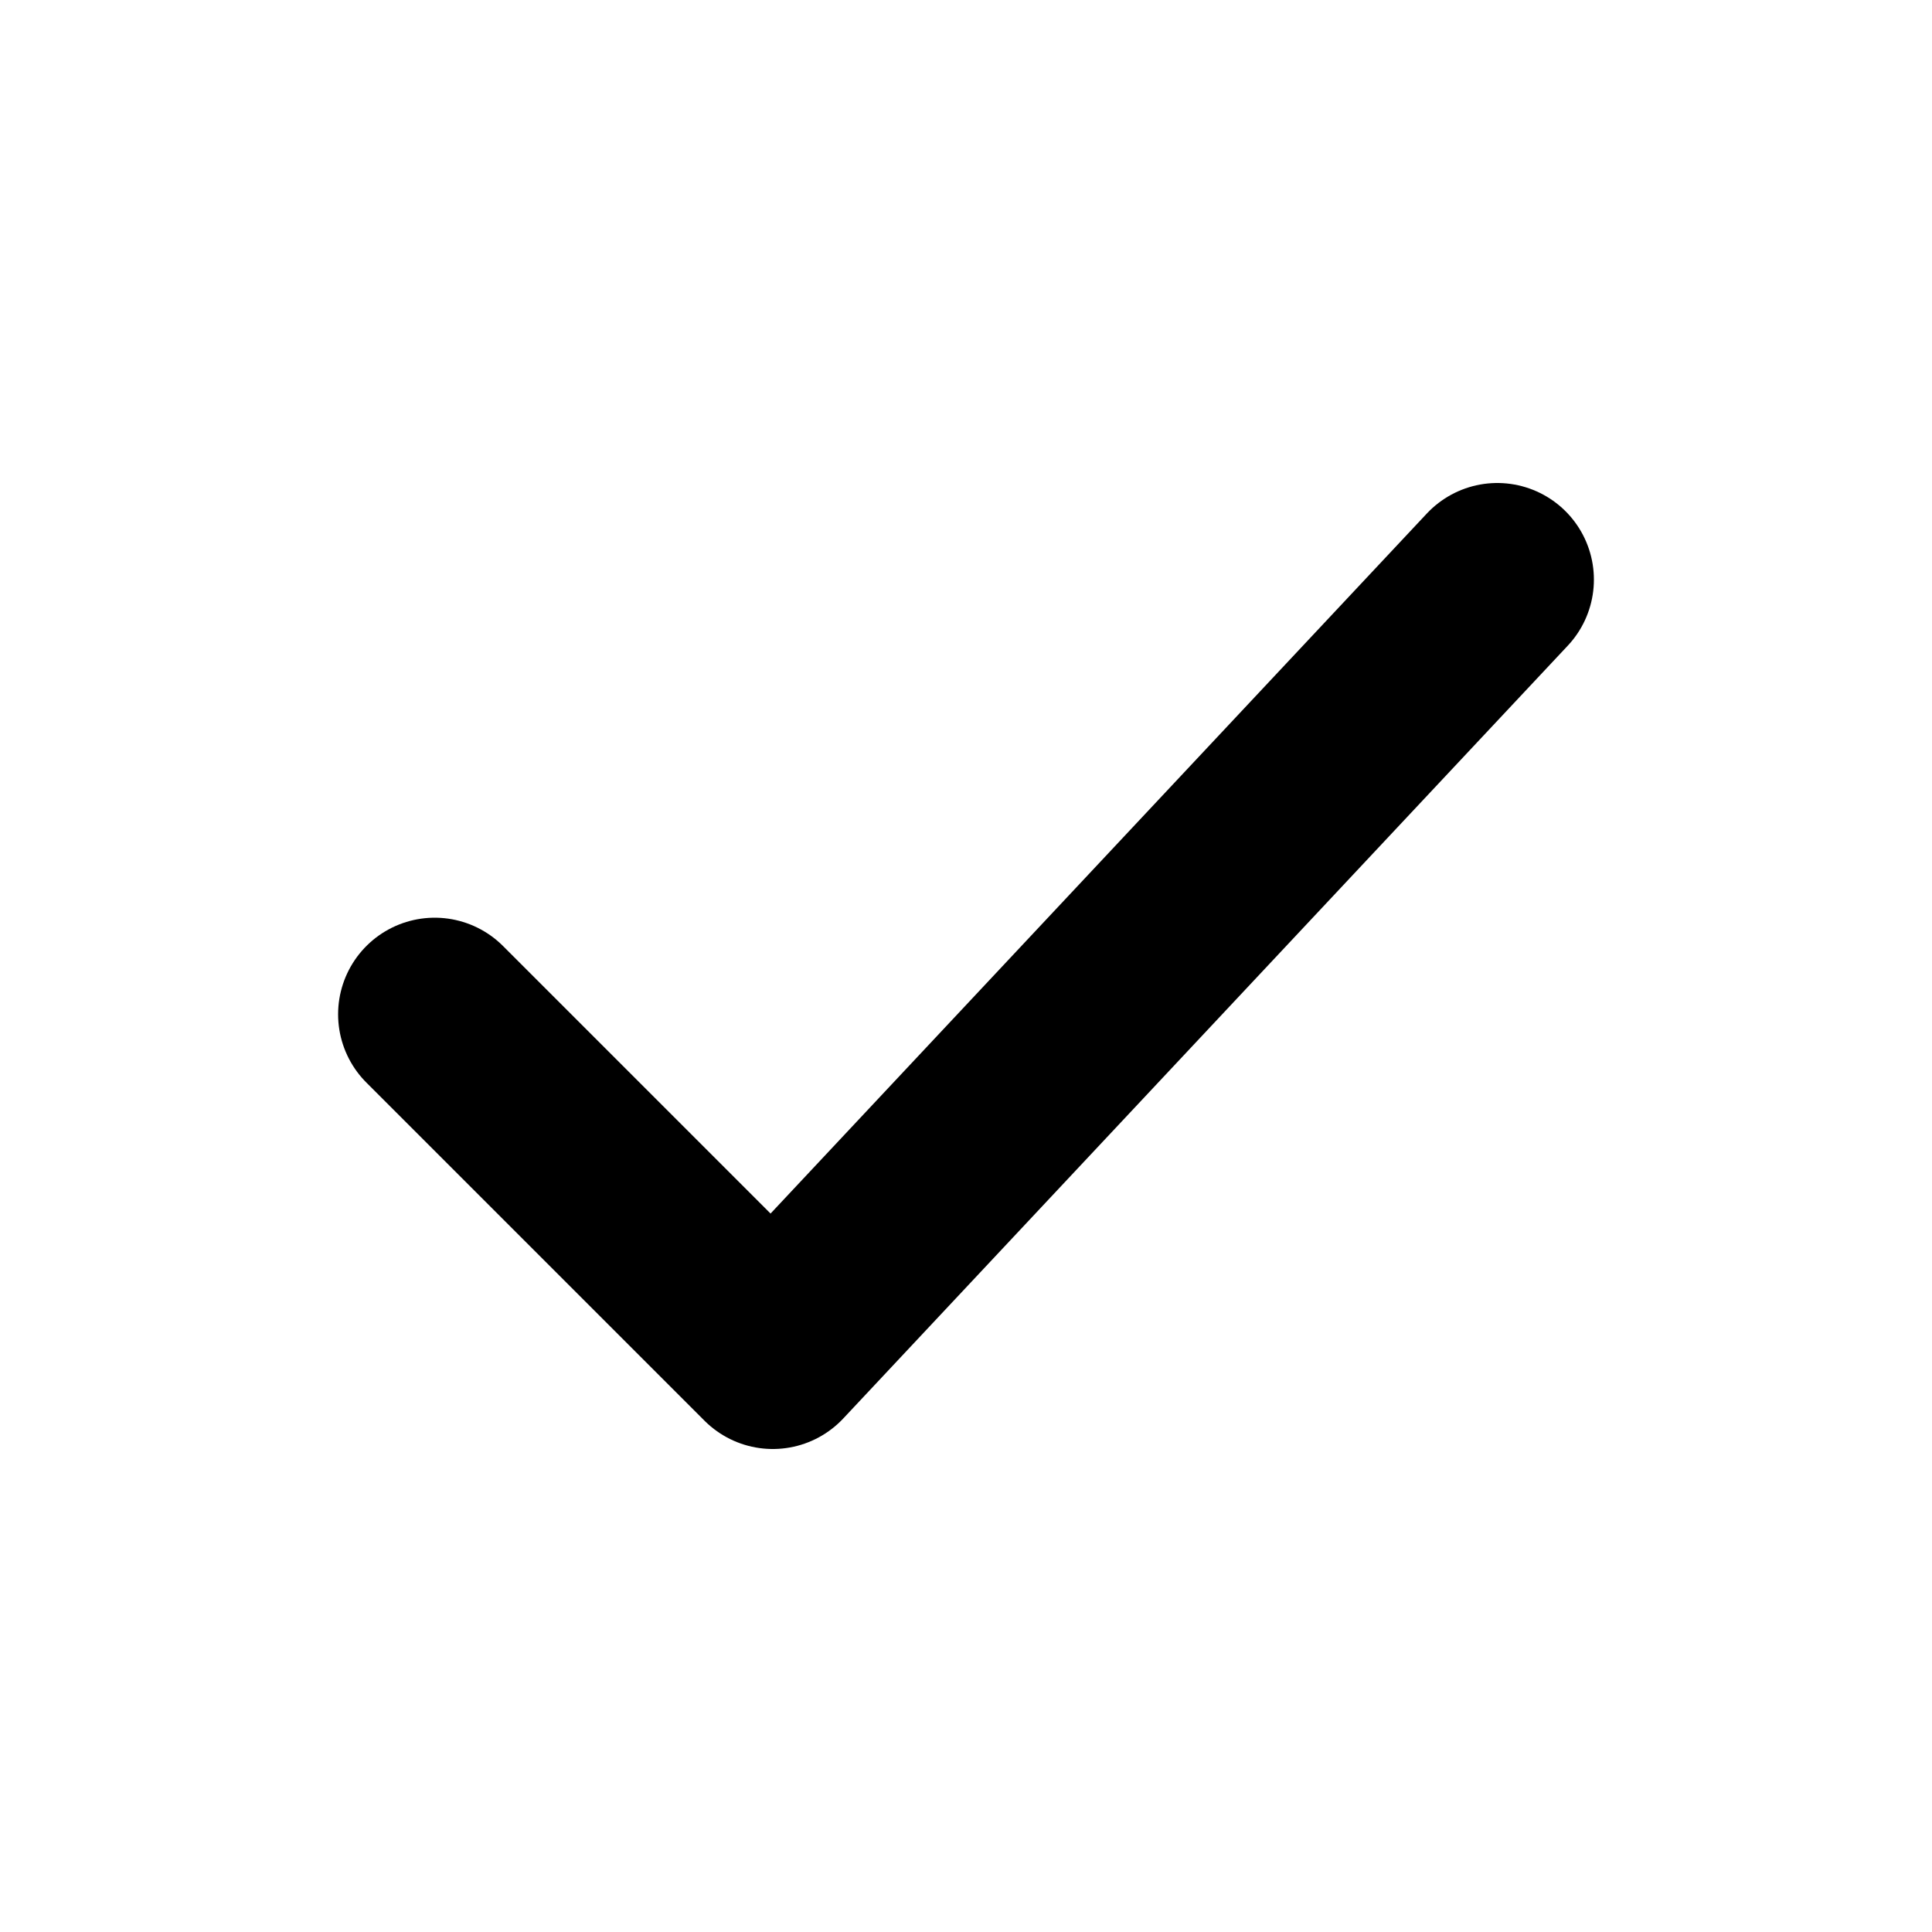
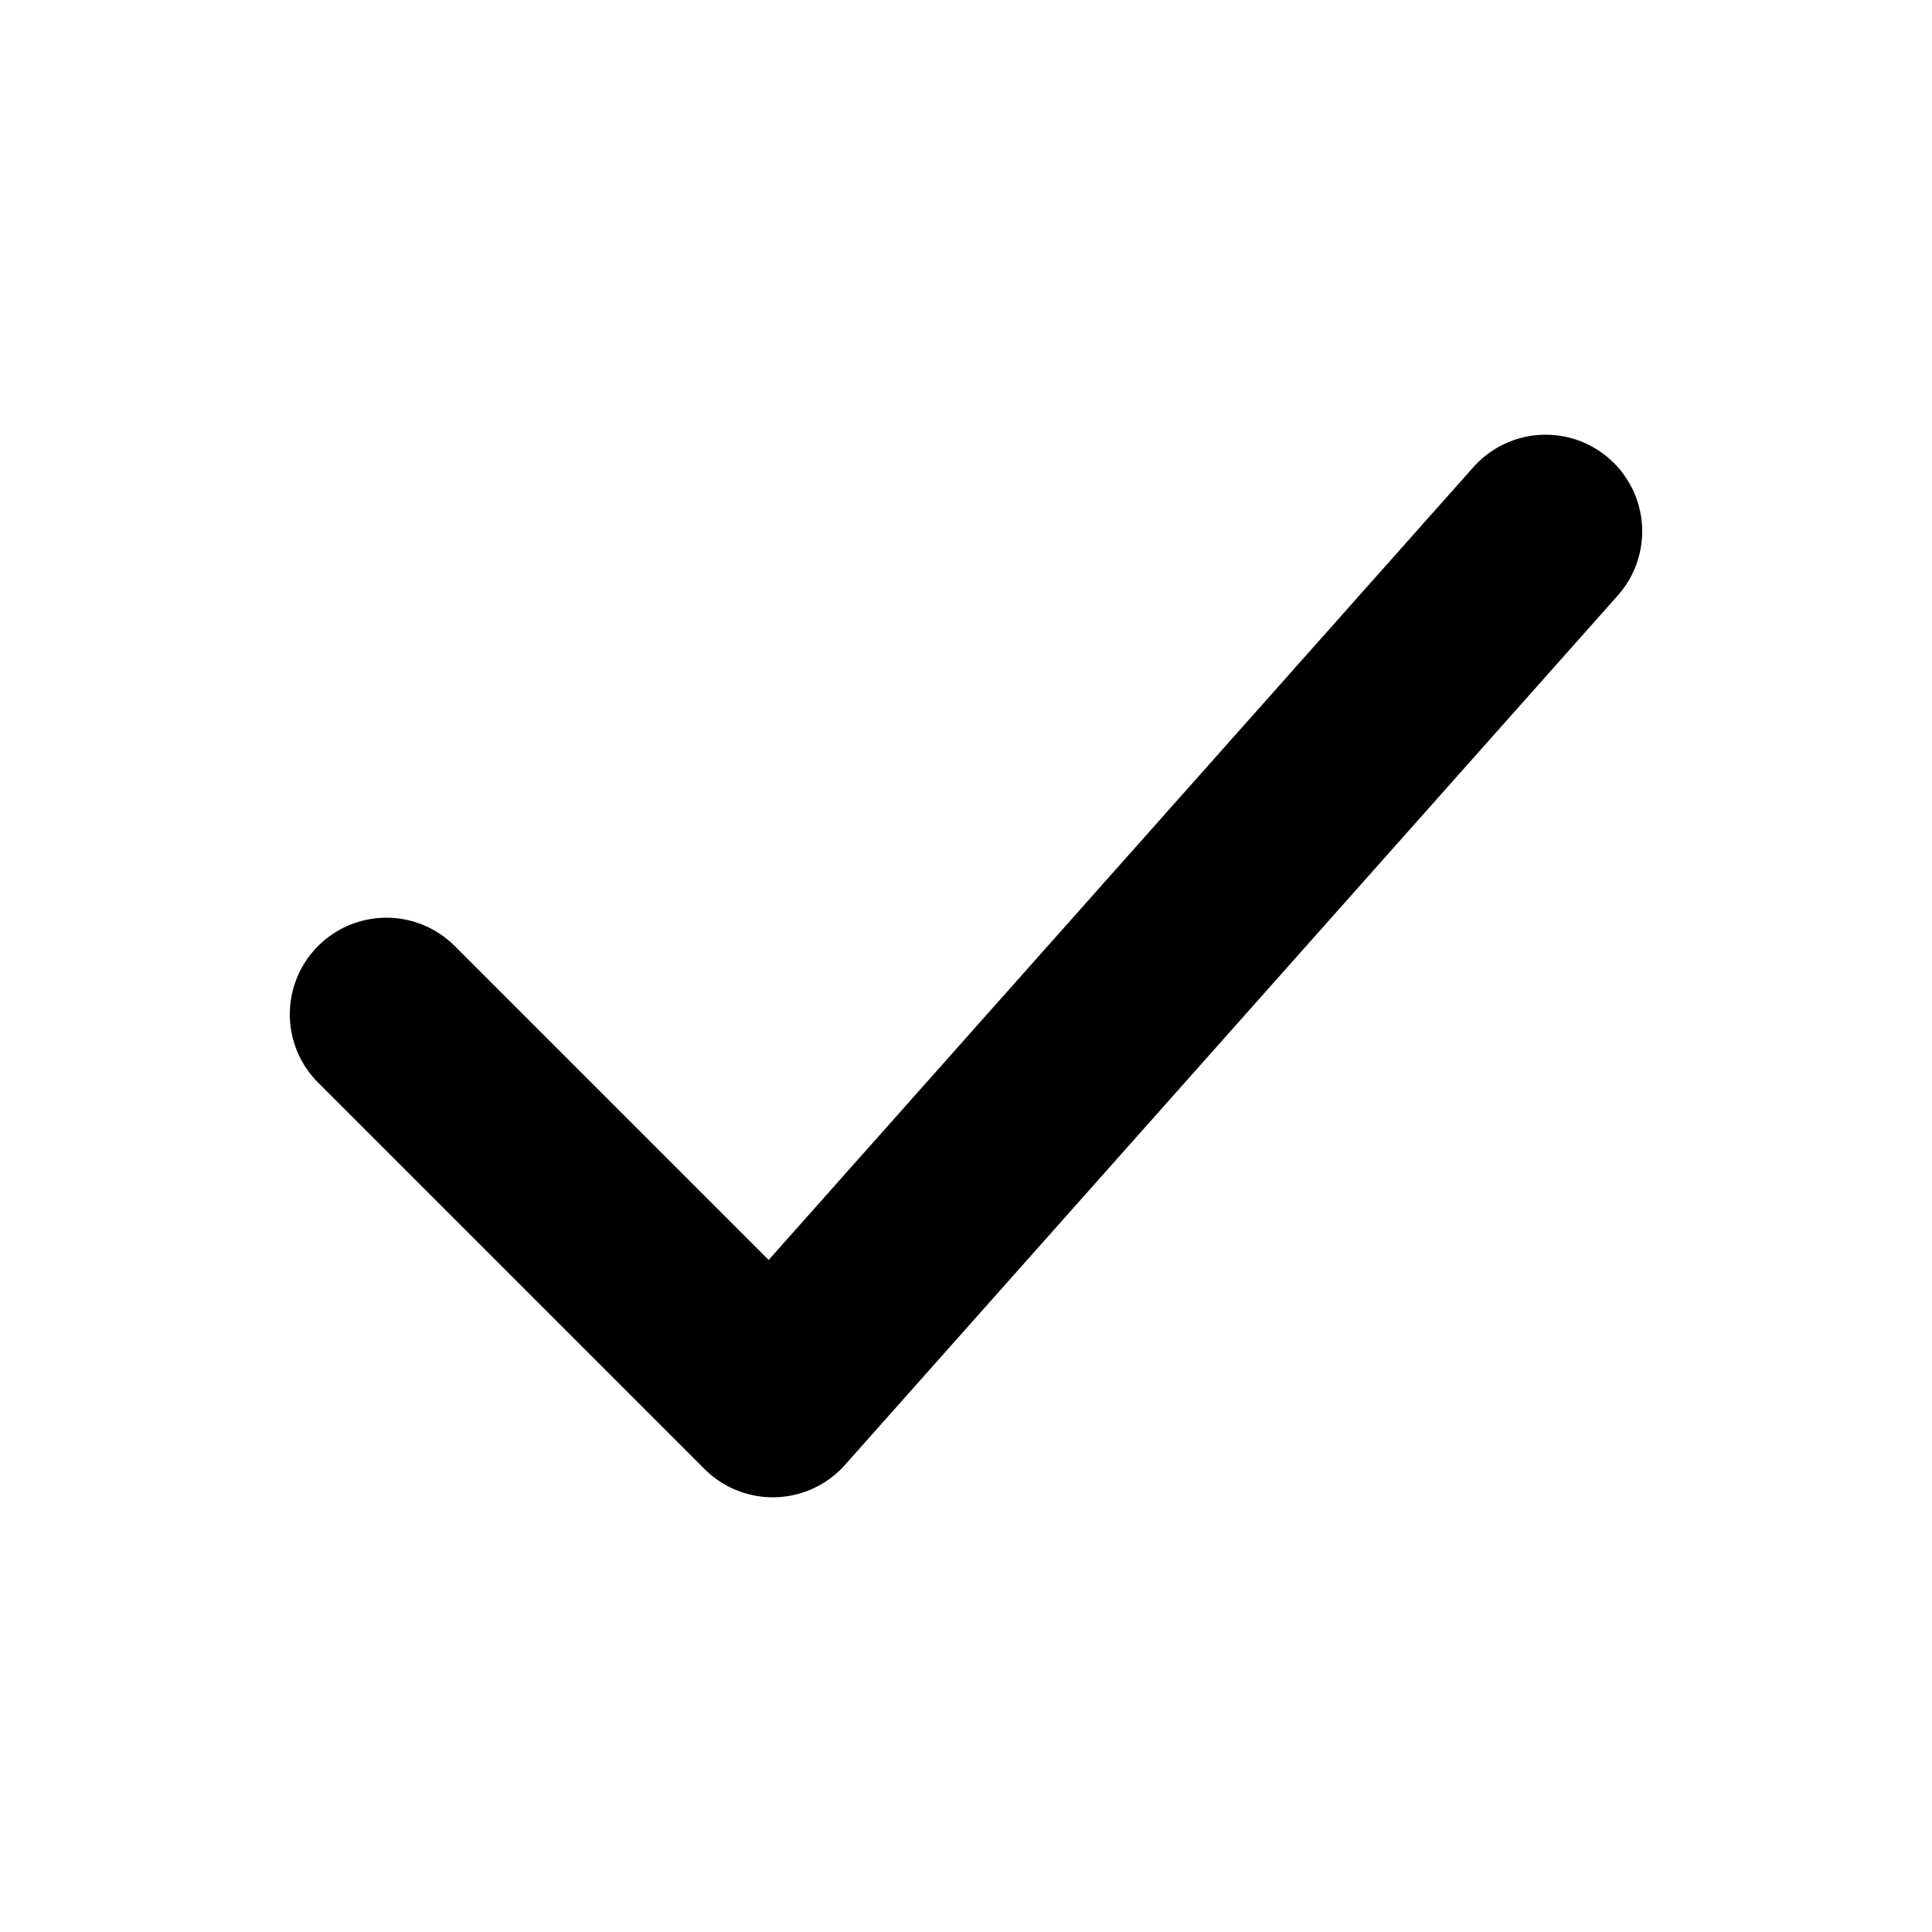
<svg xmlns="http://www.w3.org/2000/svg" width="20" height="20" viewBox="0 0 20 20">
-   <path d="m4.5 10.5 3.5 3.5 7.5-8" fill="none" stroke="#000" stroke-width="2" stroke-linecap="round" stroke-linejoin="round" />
+   <path d="m4 10.5 4 4 8-9" fill="none" stroke="#000" stroke-width="2" stroke-linecap="round" stroke-linejoin="round" />
</svg>
